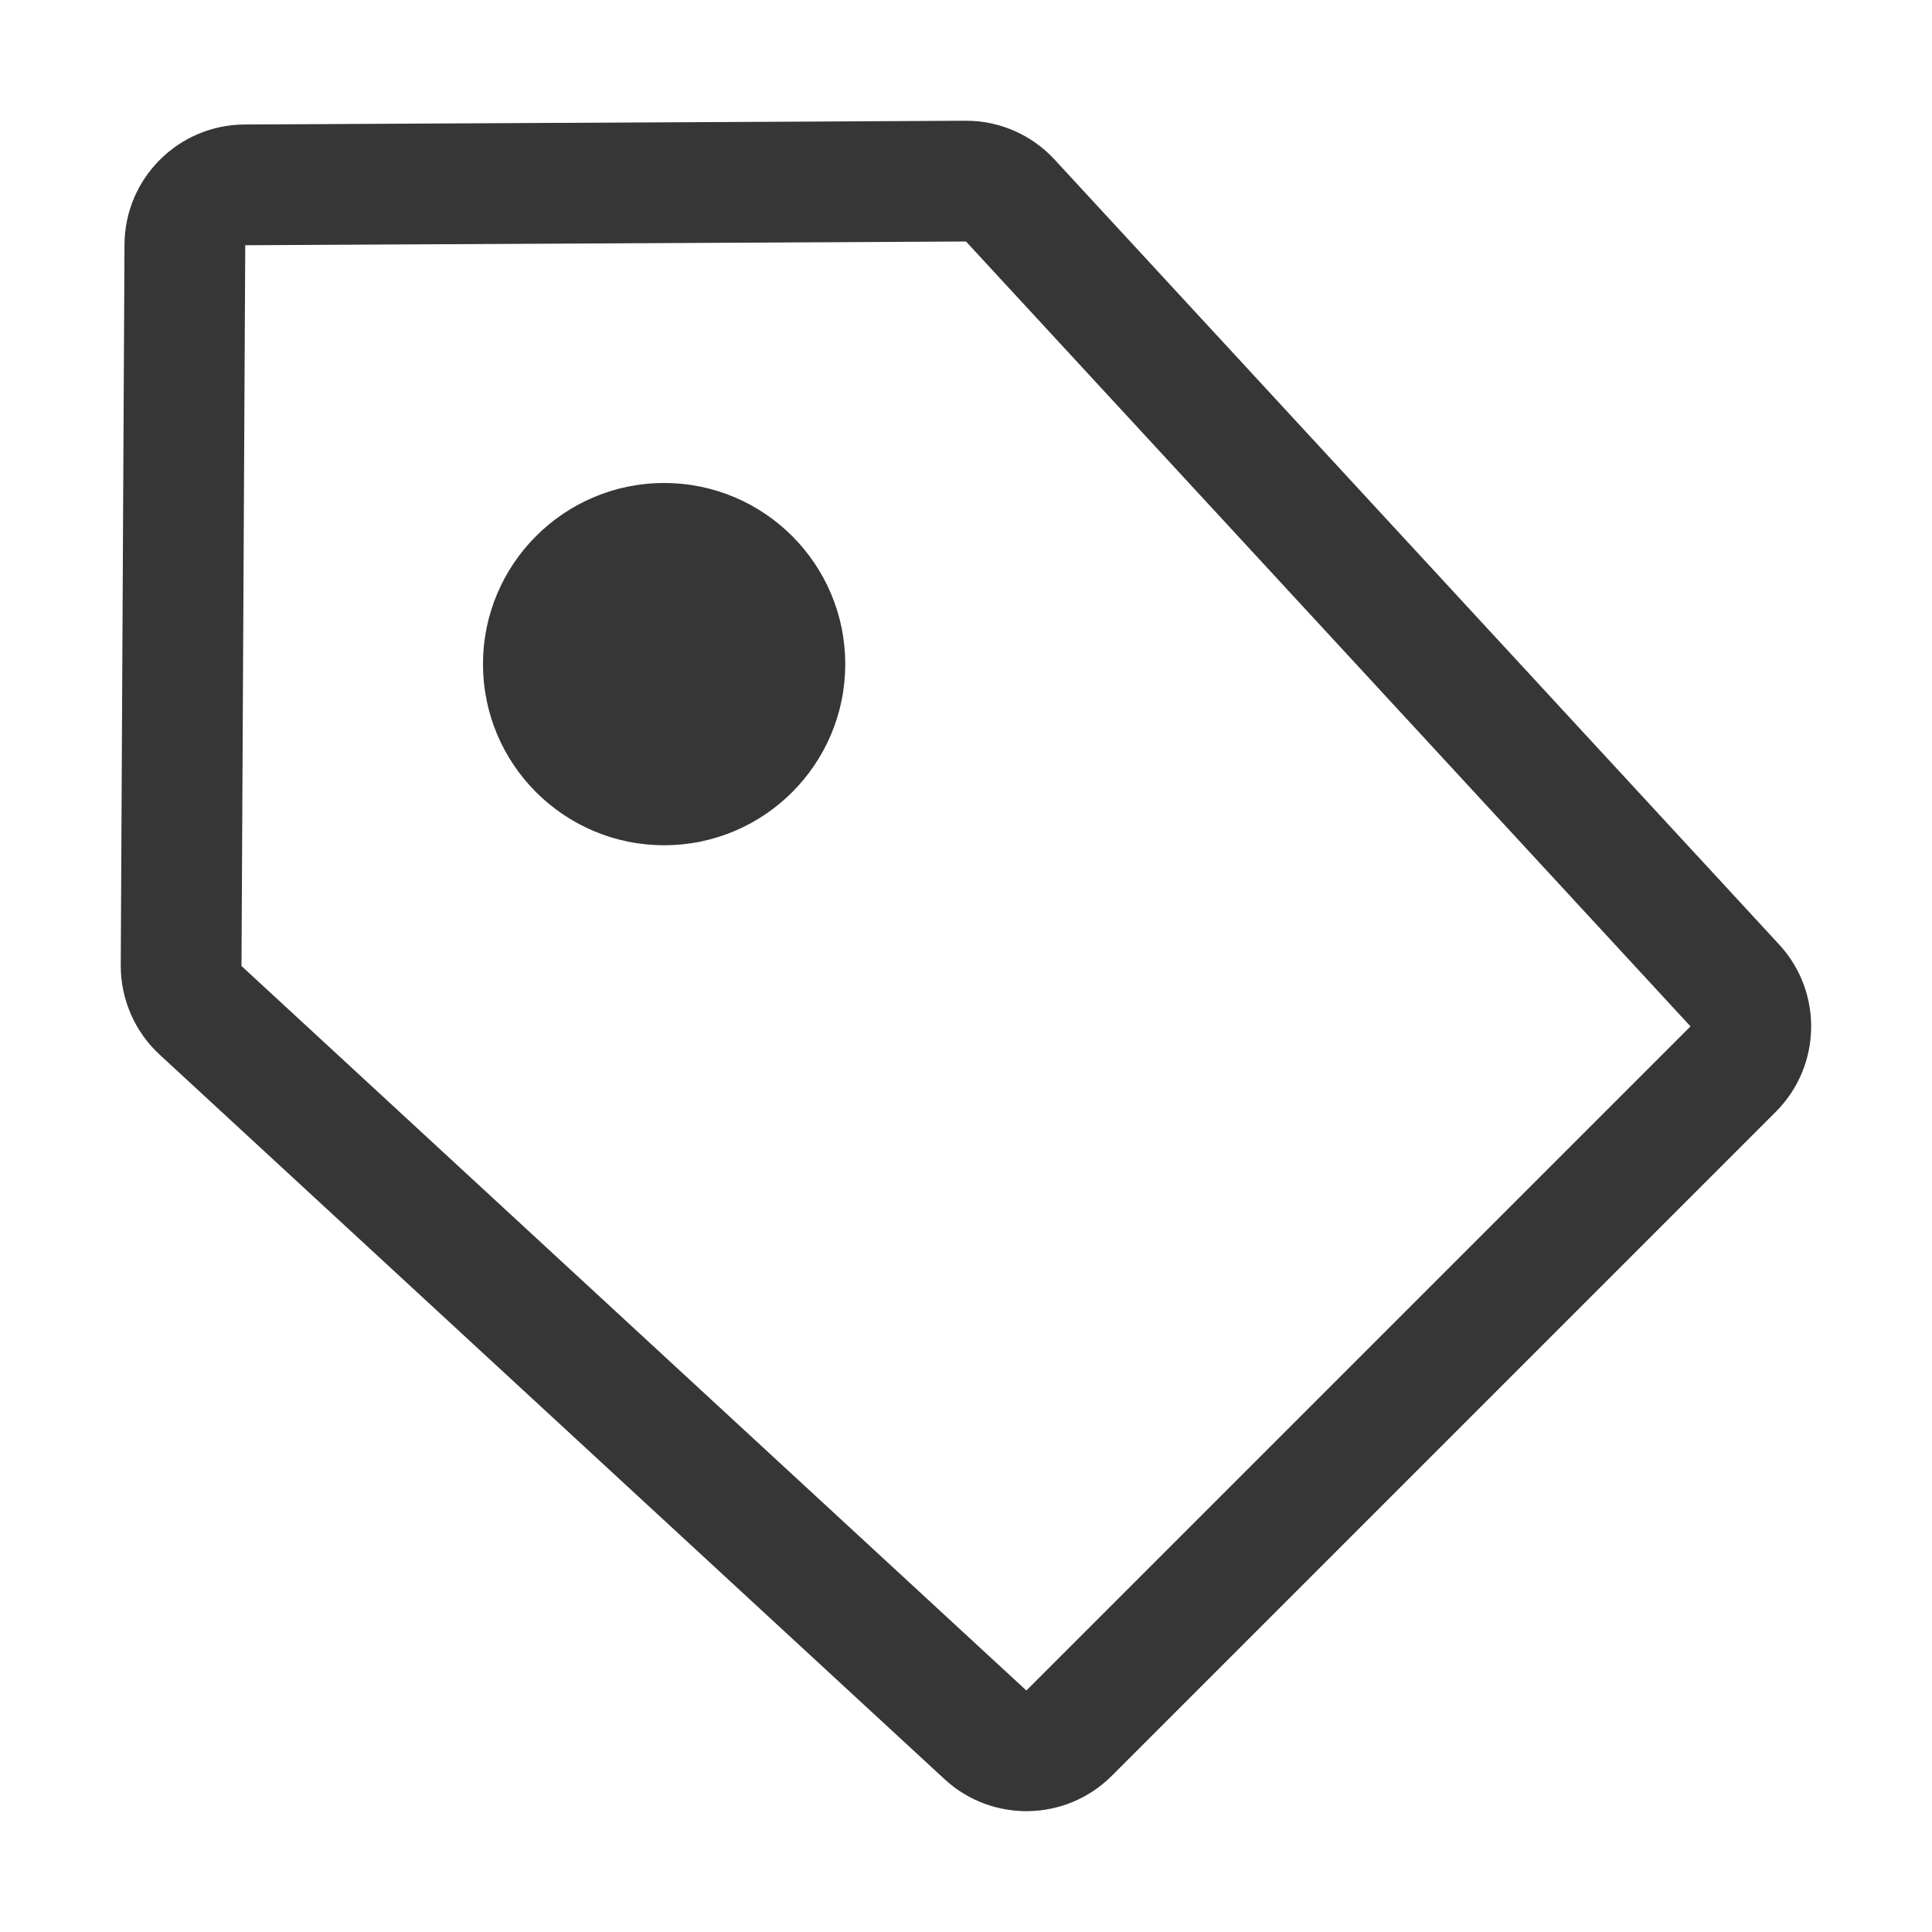
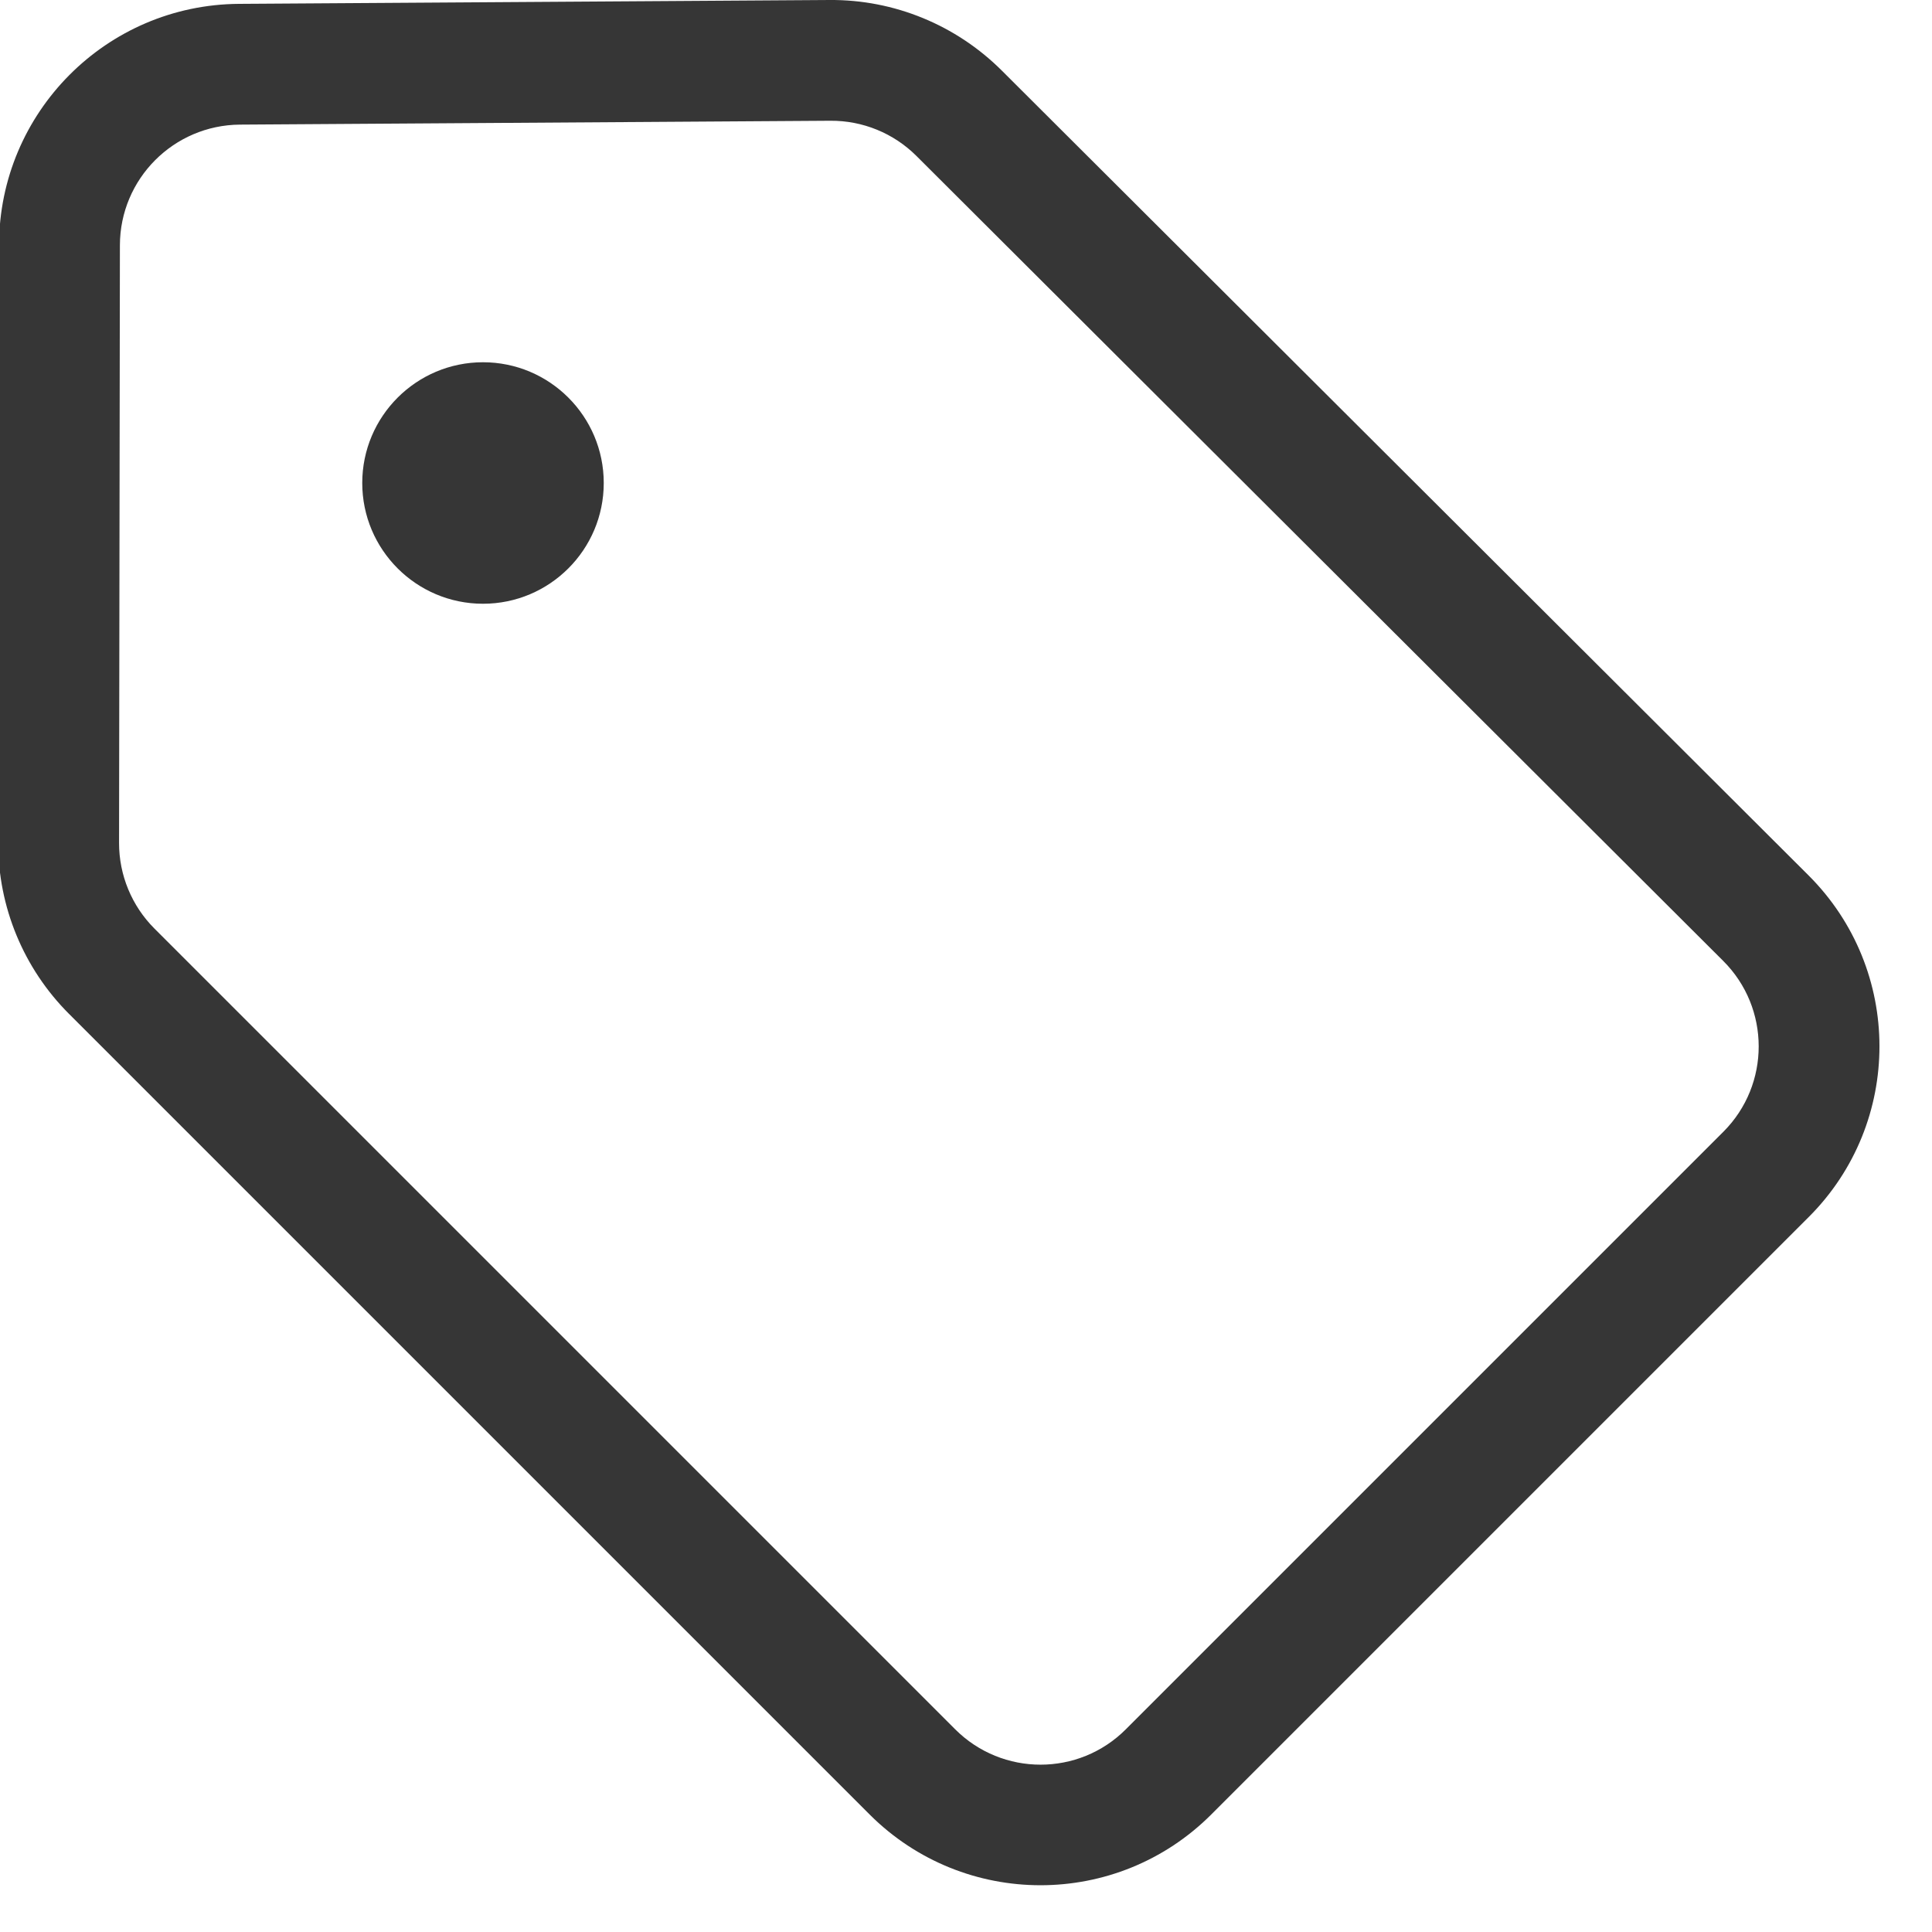
<svg xmlns="http://www.w3.org/2000/svg" version="1.1" viewBox="0 0 16 16">
  <defs>
    <style id="current-color-scheme" type="text/css">.ColorScheme-Text {
        color:#363636;
      }</style>
  </defs>
-   <path d="m7.994 1-5.969 0.031c-0.548 0.003-0.991 0.446-0.994 0.994l-0.031 5.969c-0.001 0.281 0.116 0.55 0.322 0.74l6.5 6c0.394 0.364 1.005 0.352 1.385-0.027l5.5-5.5c0.379-0.38 0.391-0.991 0.027-1.385l-6-6.5c-0.19-0.207-0.459-0.324-0.74-0.322zm0.006 1 6 6.5-5.5 5.5-6.5-6 0.031-5.969zm-2.5 2c-0.828 0-1.5 0.672-1.5 1.5s0.672 1.5 1.5 1.5 1.5-0.672 1.5-1.5-0.672-1.5-1.5-1.5z" class="ColorScheme-Text" fill="currentColor" />
+   <path d="m4 5c-0.552 0-1-0.448-1-1s0.448-1 1-1 1 0.448 1 1-0.448 1-1 1zm2.871-5c0.534-0.004 1.047 0.207 1.425 0.584l6.681 6.665c0.783 0.781 0.784 2.049 0.002 2.83l-4.948 4.948c-0.781 0.781-2.047 0.781-2.829 0l-6.631-6.631c-0.376-0.376-0.587-0.886-0.586-1.417l0.007-4.95c0.002-1.098 0.889-1.99 1.987-1.997zm0.719 1.292c-0.189-0.189-0.446-0.294-0.713-0.292l-4.89 0.032c-0.549 0.004-0.993 0.449-0.994 0.999l-0.007 4.95c-4e-4 0.266 0.105 0.521 0.293 0.709l6.631 6.631c0.391 0.391 1.024 0.391 1.414 0l4.948-4.948c0.391-0.391 0.39-1.025-9e-4 -1.415z" fill="#363636" />
</svg>
